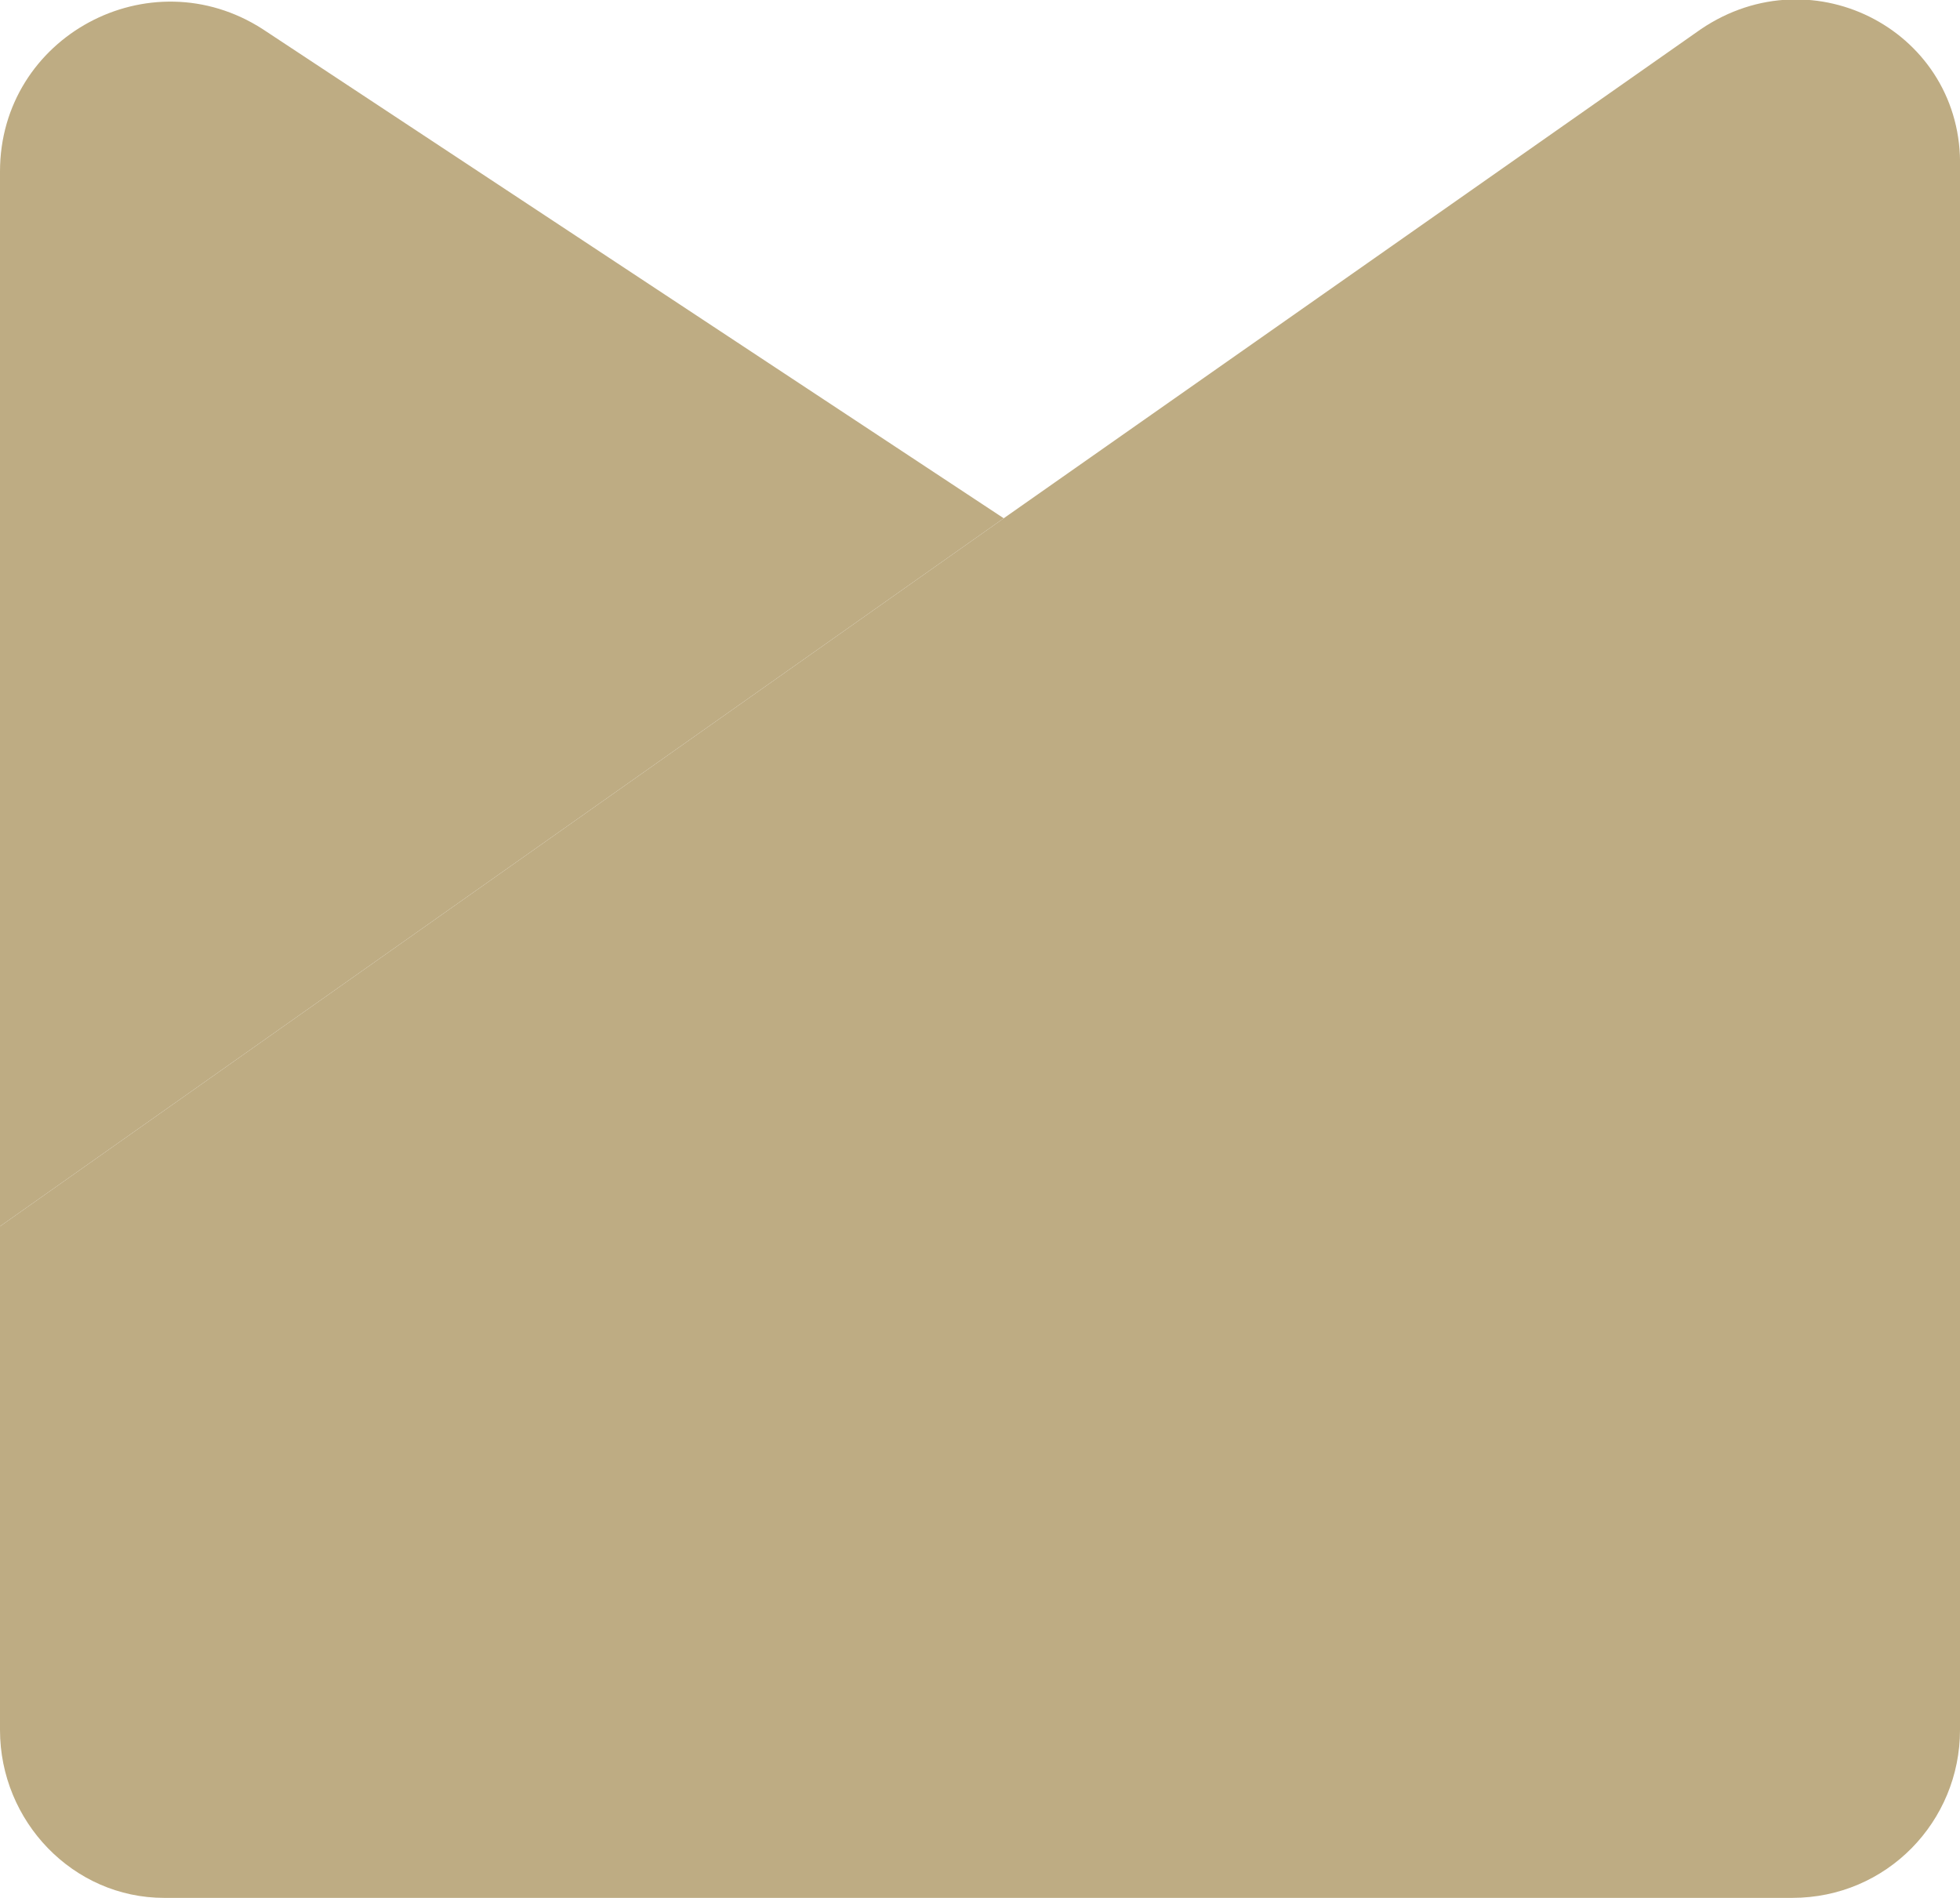
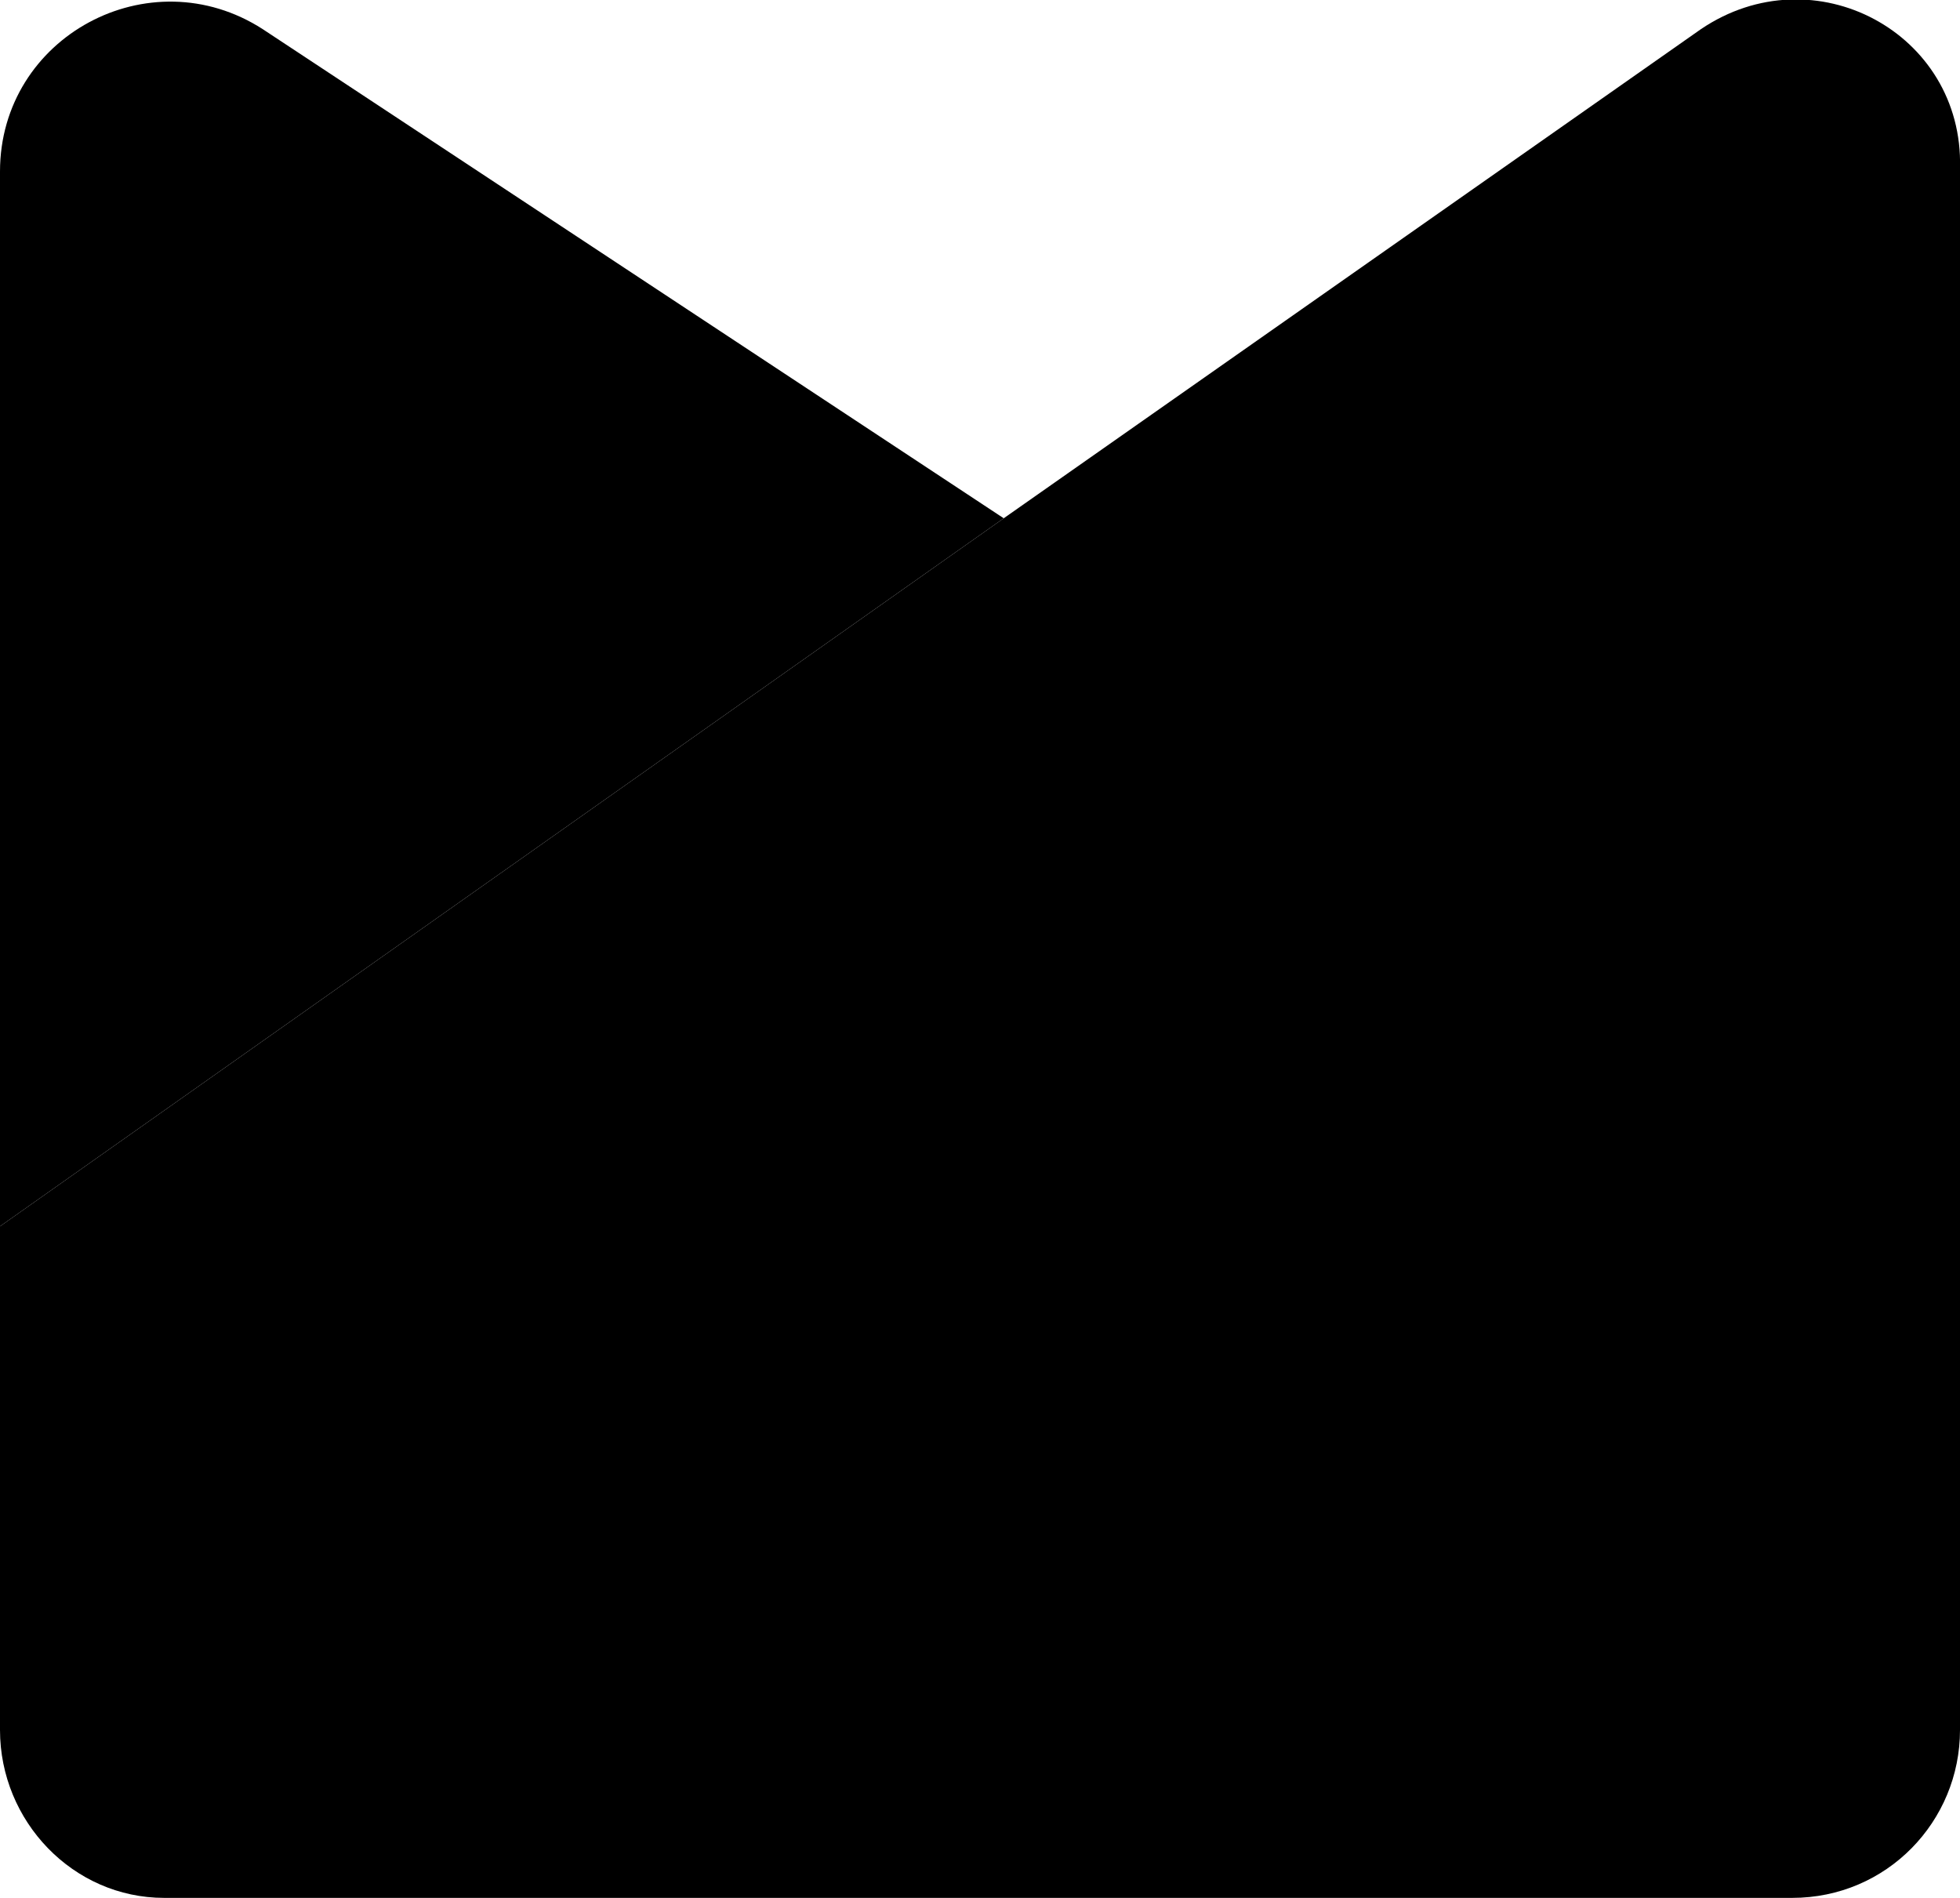
<svg xmlns="http://www.w3.org/2000/svg" version="1.1" id="圖層_1" x="0px" y="0px" viewBox="0 0 53.7 52" style="enable-background:new 0 0 53.7 52;" xml:space="preserve">
  <style type="text/css">
- 	.st0{fill:#BEAC83;}
+ 	.st0{fill:#000;}
</style>
  <g>
    <g>
      <path class="st0" d="M7.2,0.8C4.1-1.2,0,1,0,4.7v28.9l27.5-19.4L7.2,0.8z" />
    </g>
    <g>
      <path class="st0" d="M46.6,0.8L27.5,14.2L0,33.6v13.8C0,49.9,2,52,4.5,52H27h22.1c2.6,0,4.6-2.1,4.6-4.6V4.6    C53.8,0.9,49.7-1.3,46.6,0.8z" />
    </g>
  </g>
</svg>
